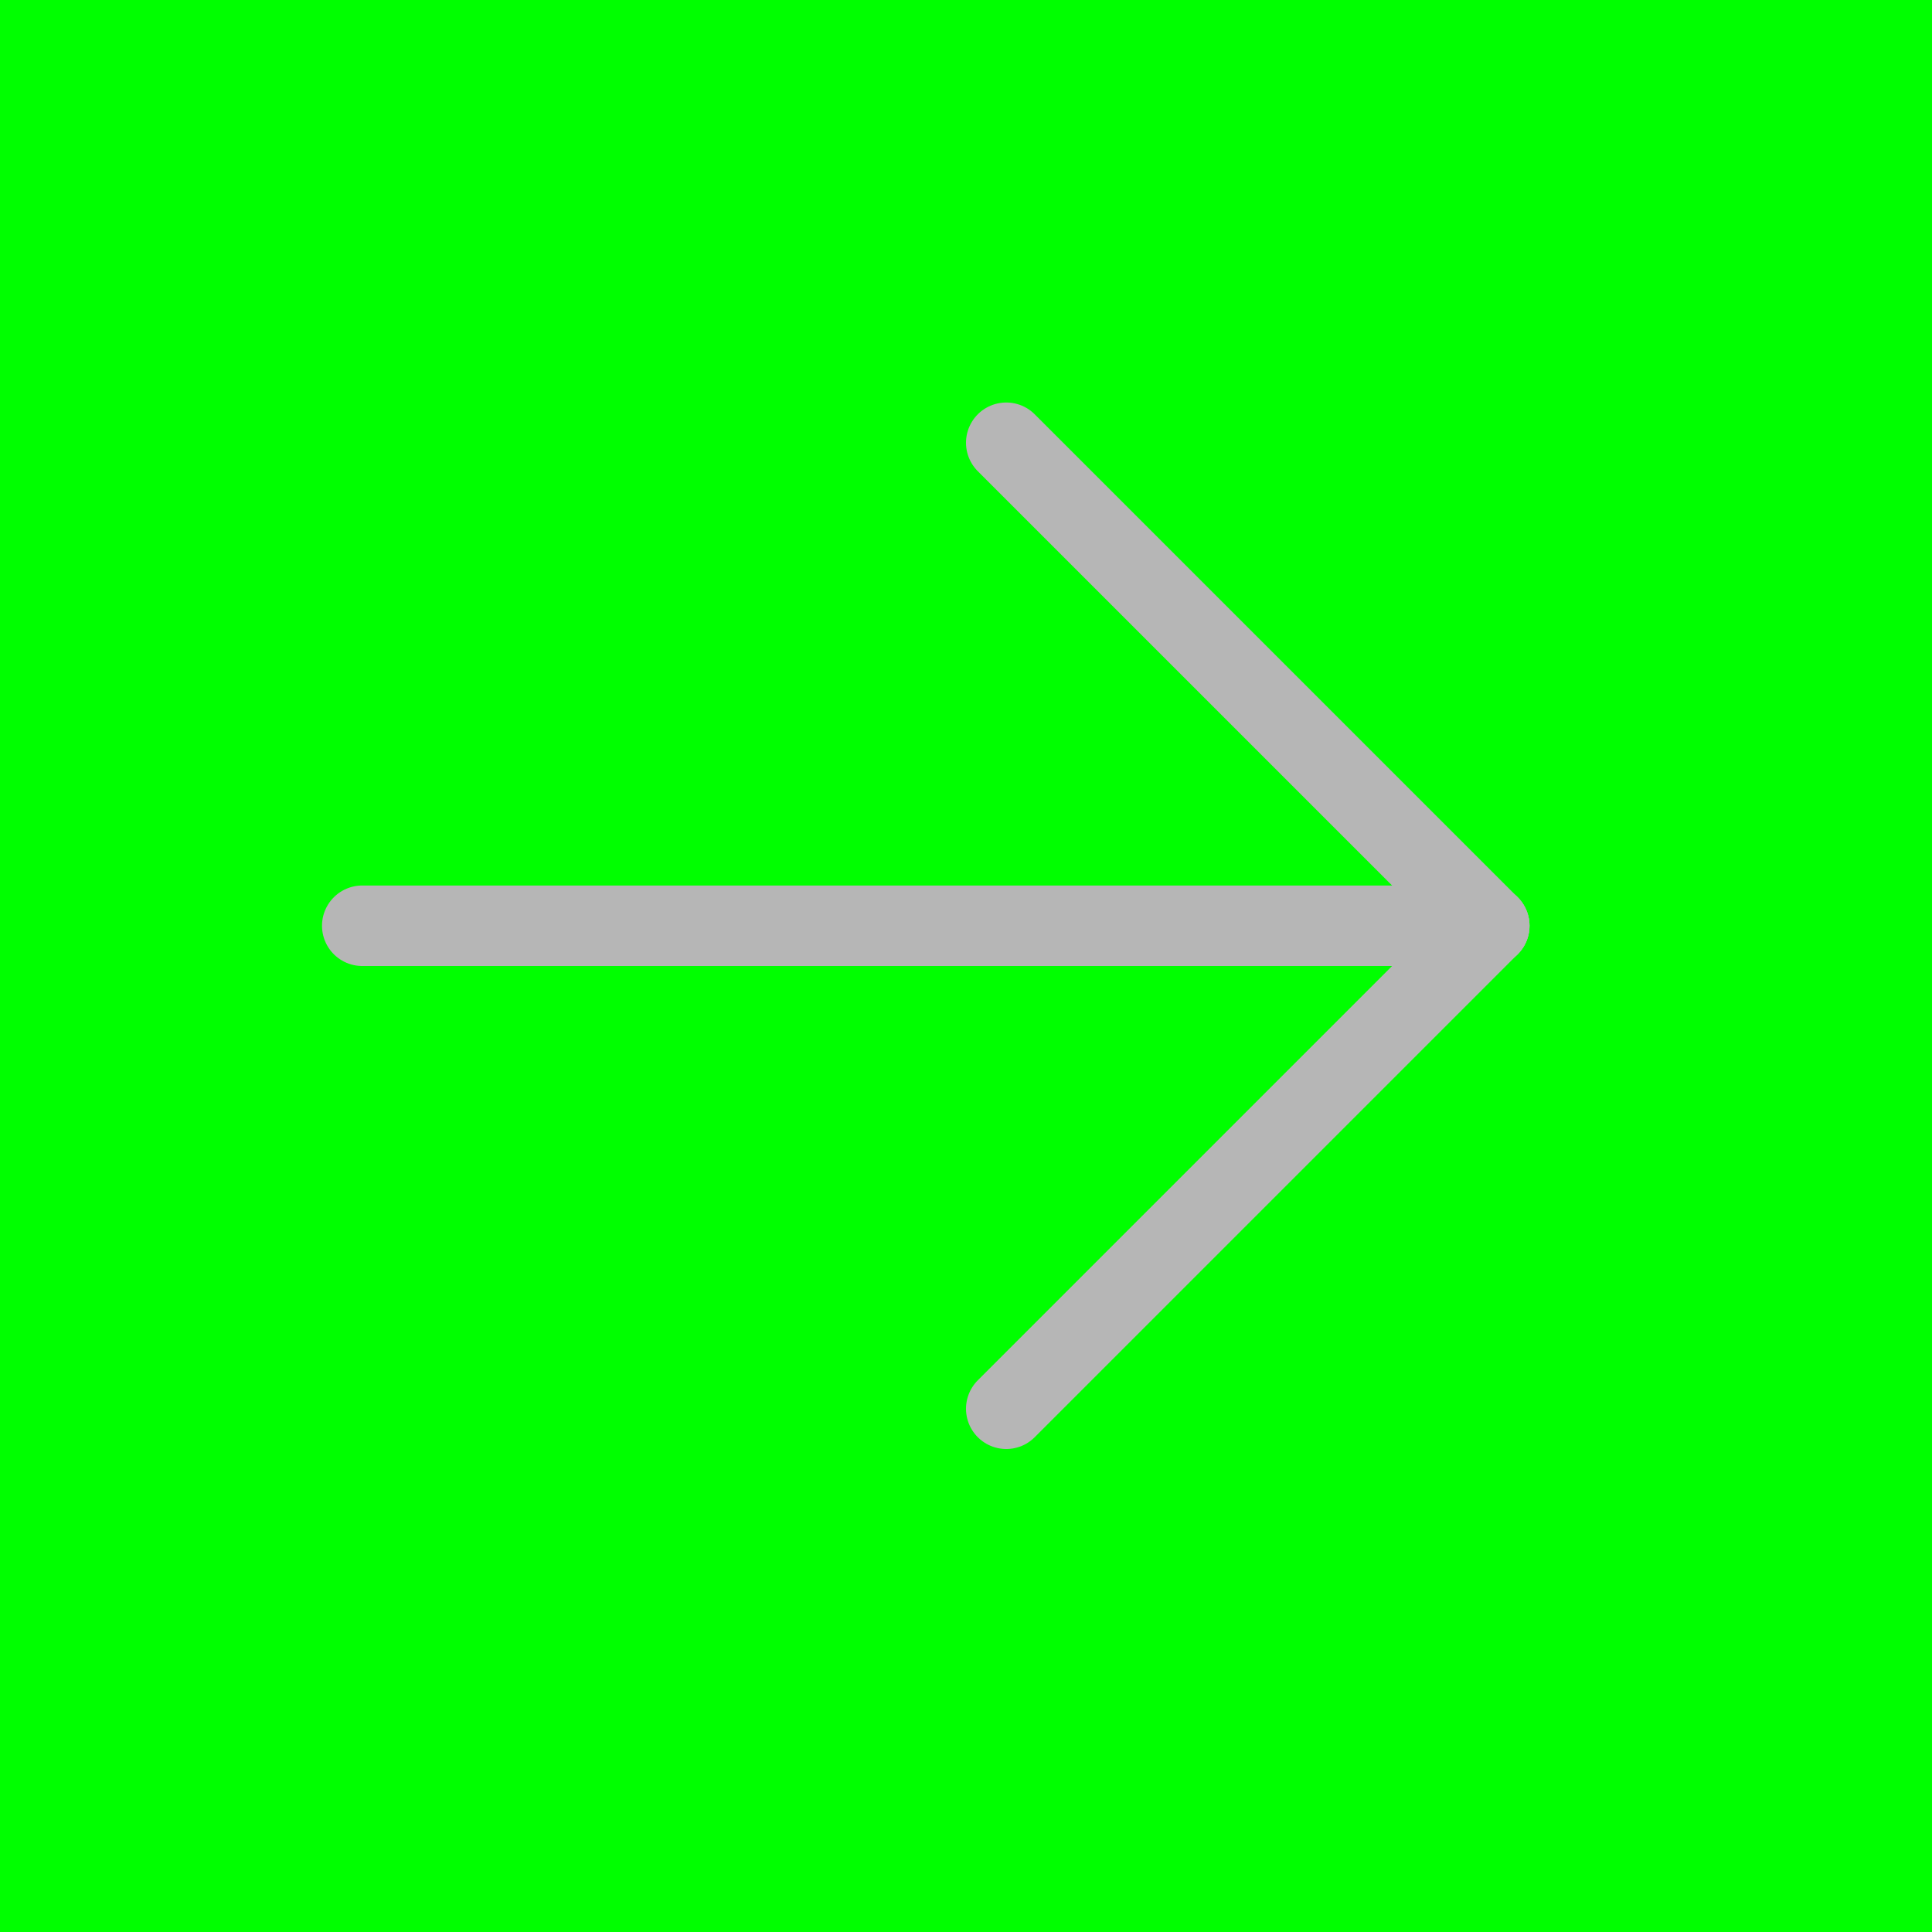
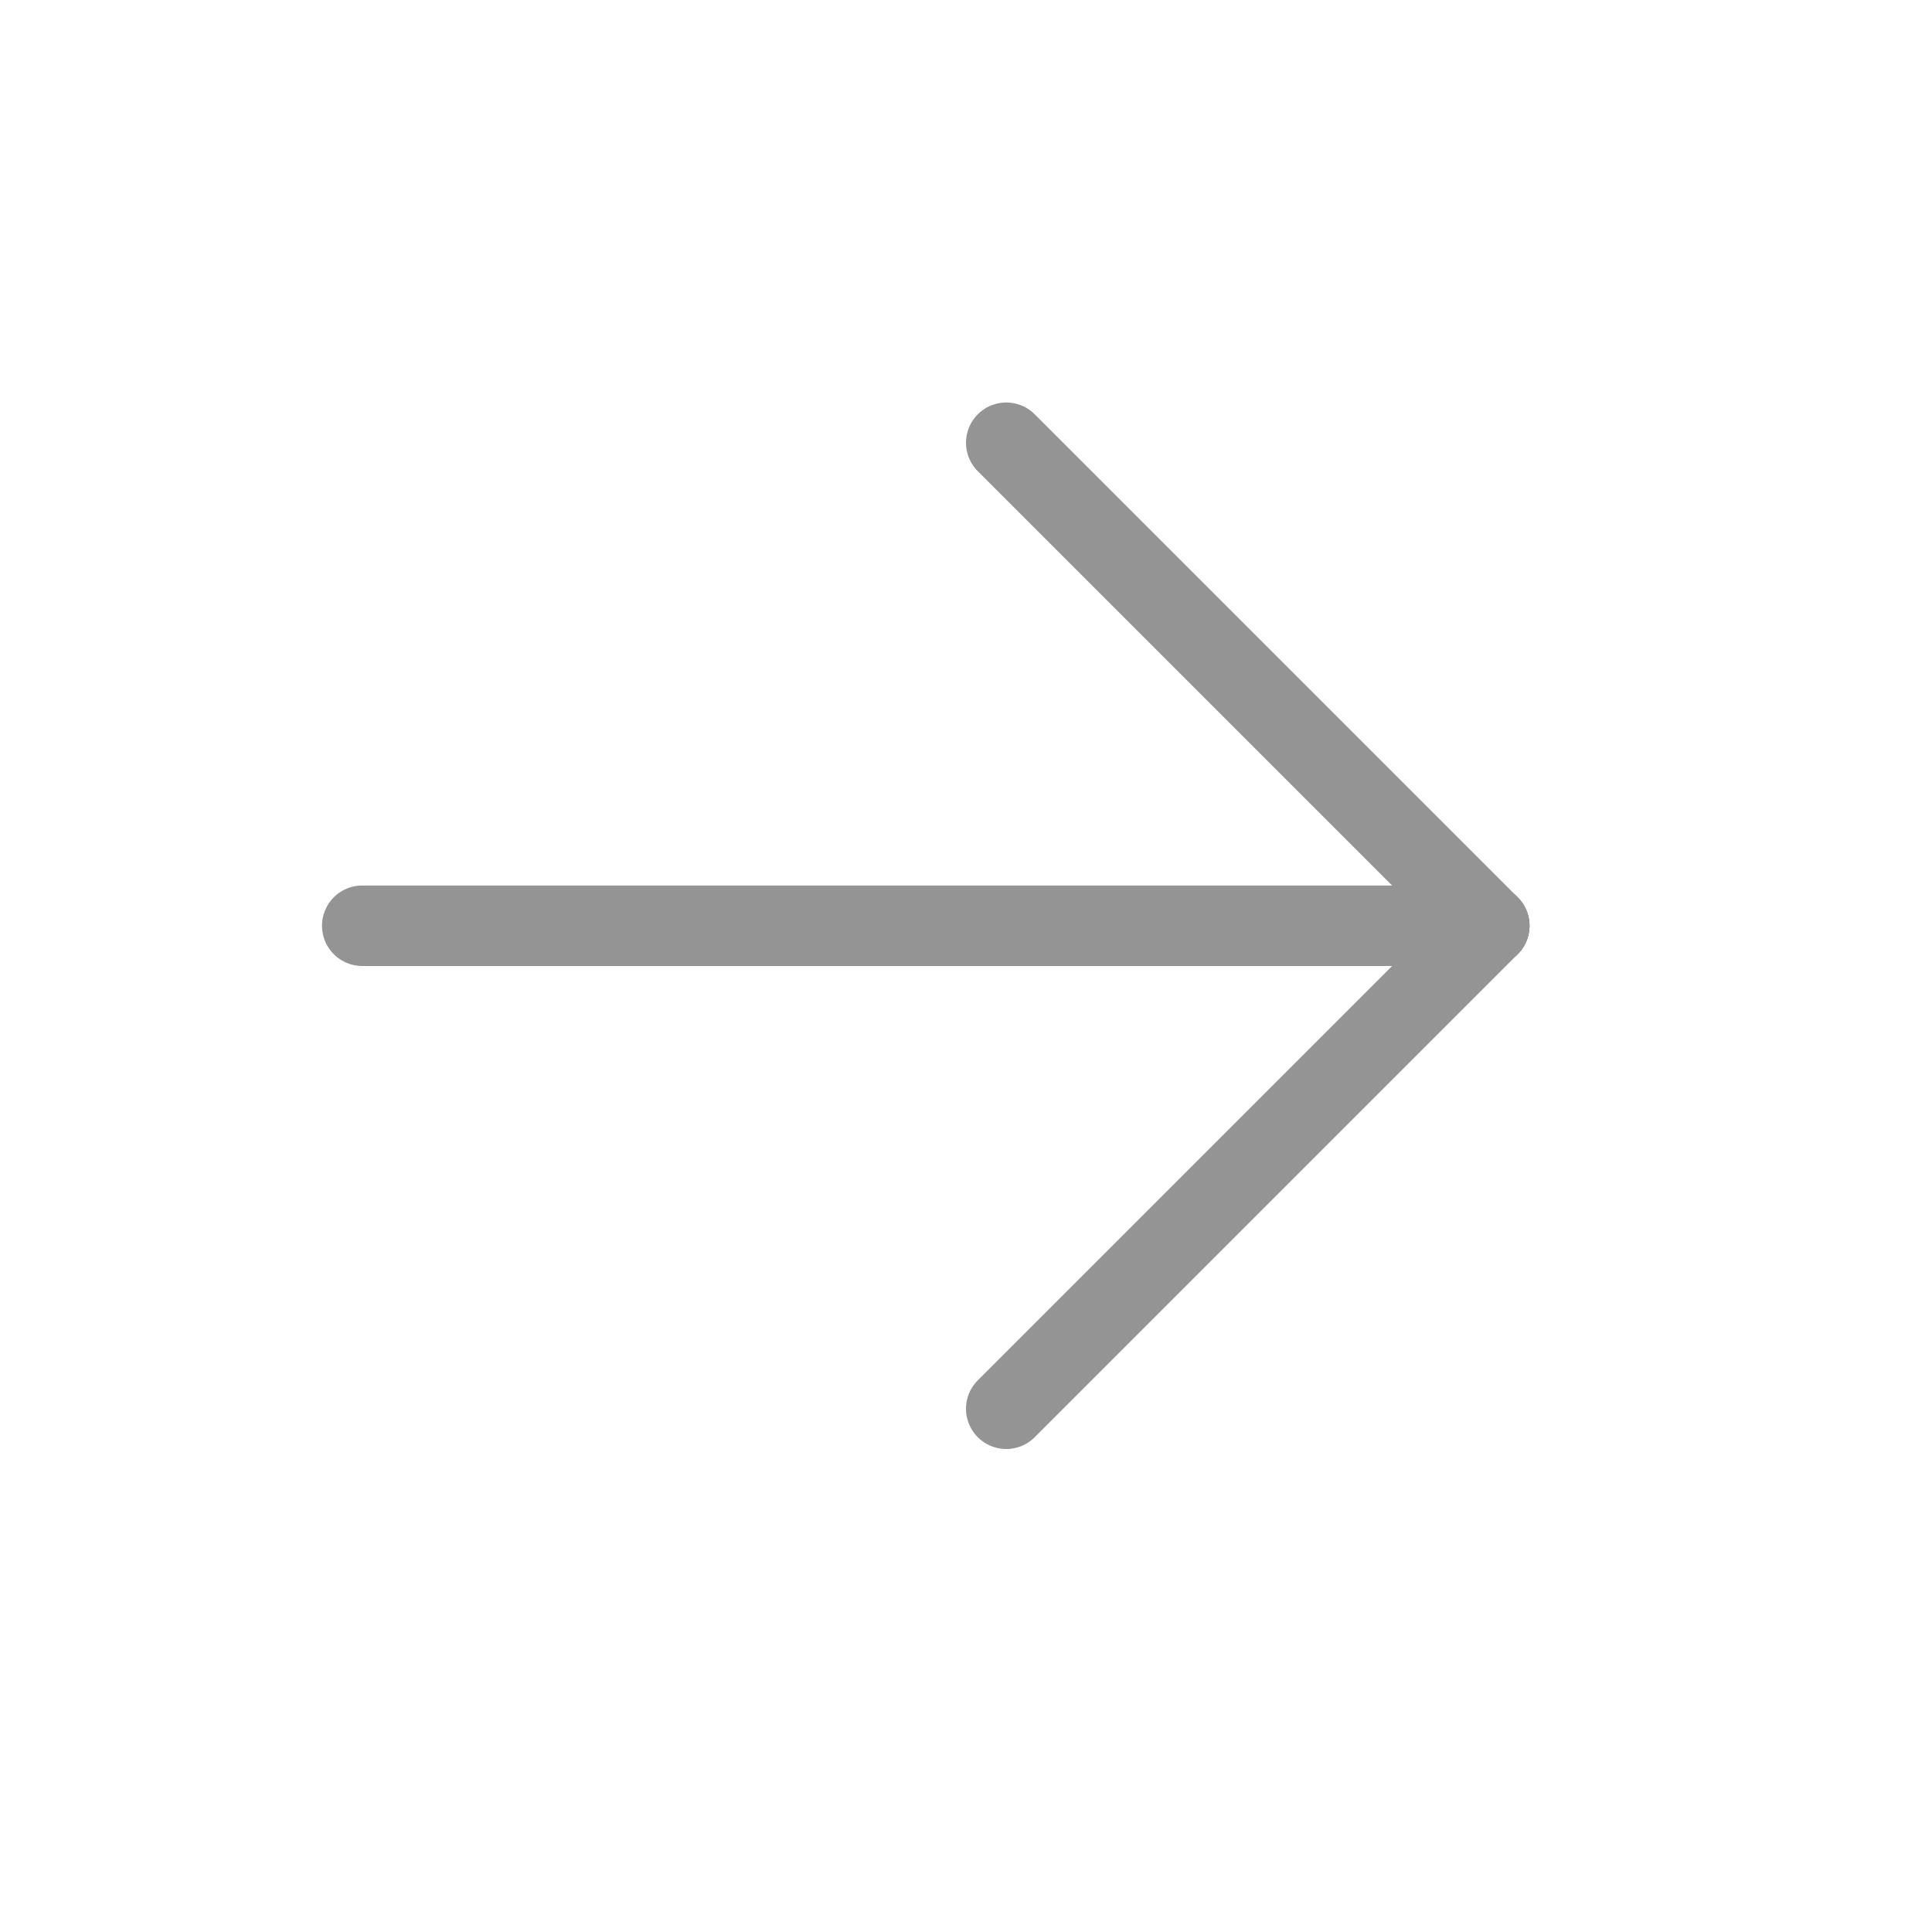
<svg xmlns="http://www.w3.org/2000/svg" viewBox="0 0 24 24">
-   <rect width="24" height="24" style="fill:lime" />
-   <line x1="18.5" y1="11.5" x2="12.5" y2="5.5" style="fill:none;stroke:#b6b6b6;stroke-linecap:round;stroke-linejoin:round" />
-   <line x1="18.5" y1="11.5" x2="12.5" y2="17.5" style="fill:none;stroke:#b6b6b6;stroke-linecap:round;stroke-linejoin:round" />
-   <line x1="18.5" y1="11.5" x2="4.5" y2="11.5" style="fill:none;stroke:#b6b6b6;stroke-linecap:round;stroke-linejoin:round" />
+   <line x1="18.5" y1="11.5" x2="12.5" y2="5.5" style="fill:none;stroke:#949494;stroke-linecap:round;stroke-linejoin:round" />
+   <line x1="18.5" y1="11.5" x2="12.5" y2="17.5" style="fill:none;stroke:#949494;stroke-linecap:round;stroke-linejoin:round" />
+   <line x1="18.5" y1="11.5" x2="4.5" y2="11.5" style="fill:none;stroke:#949494;stroke-linecap:round;stroke-linejoin:round" />
</svg>
